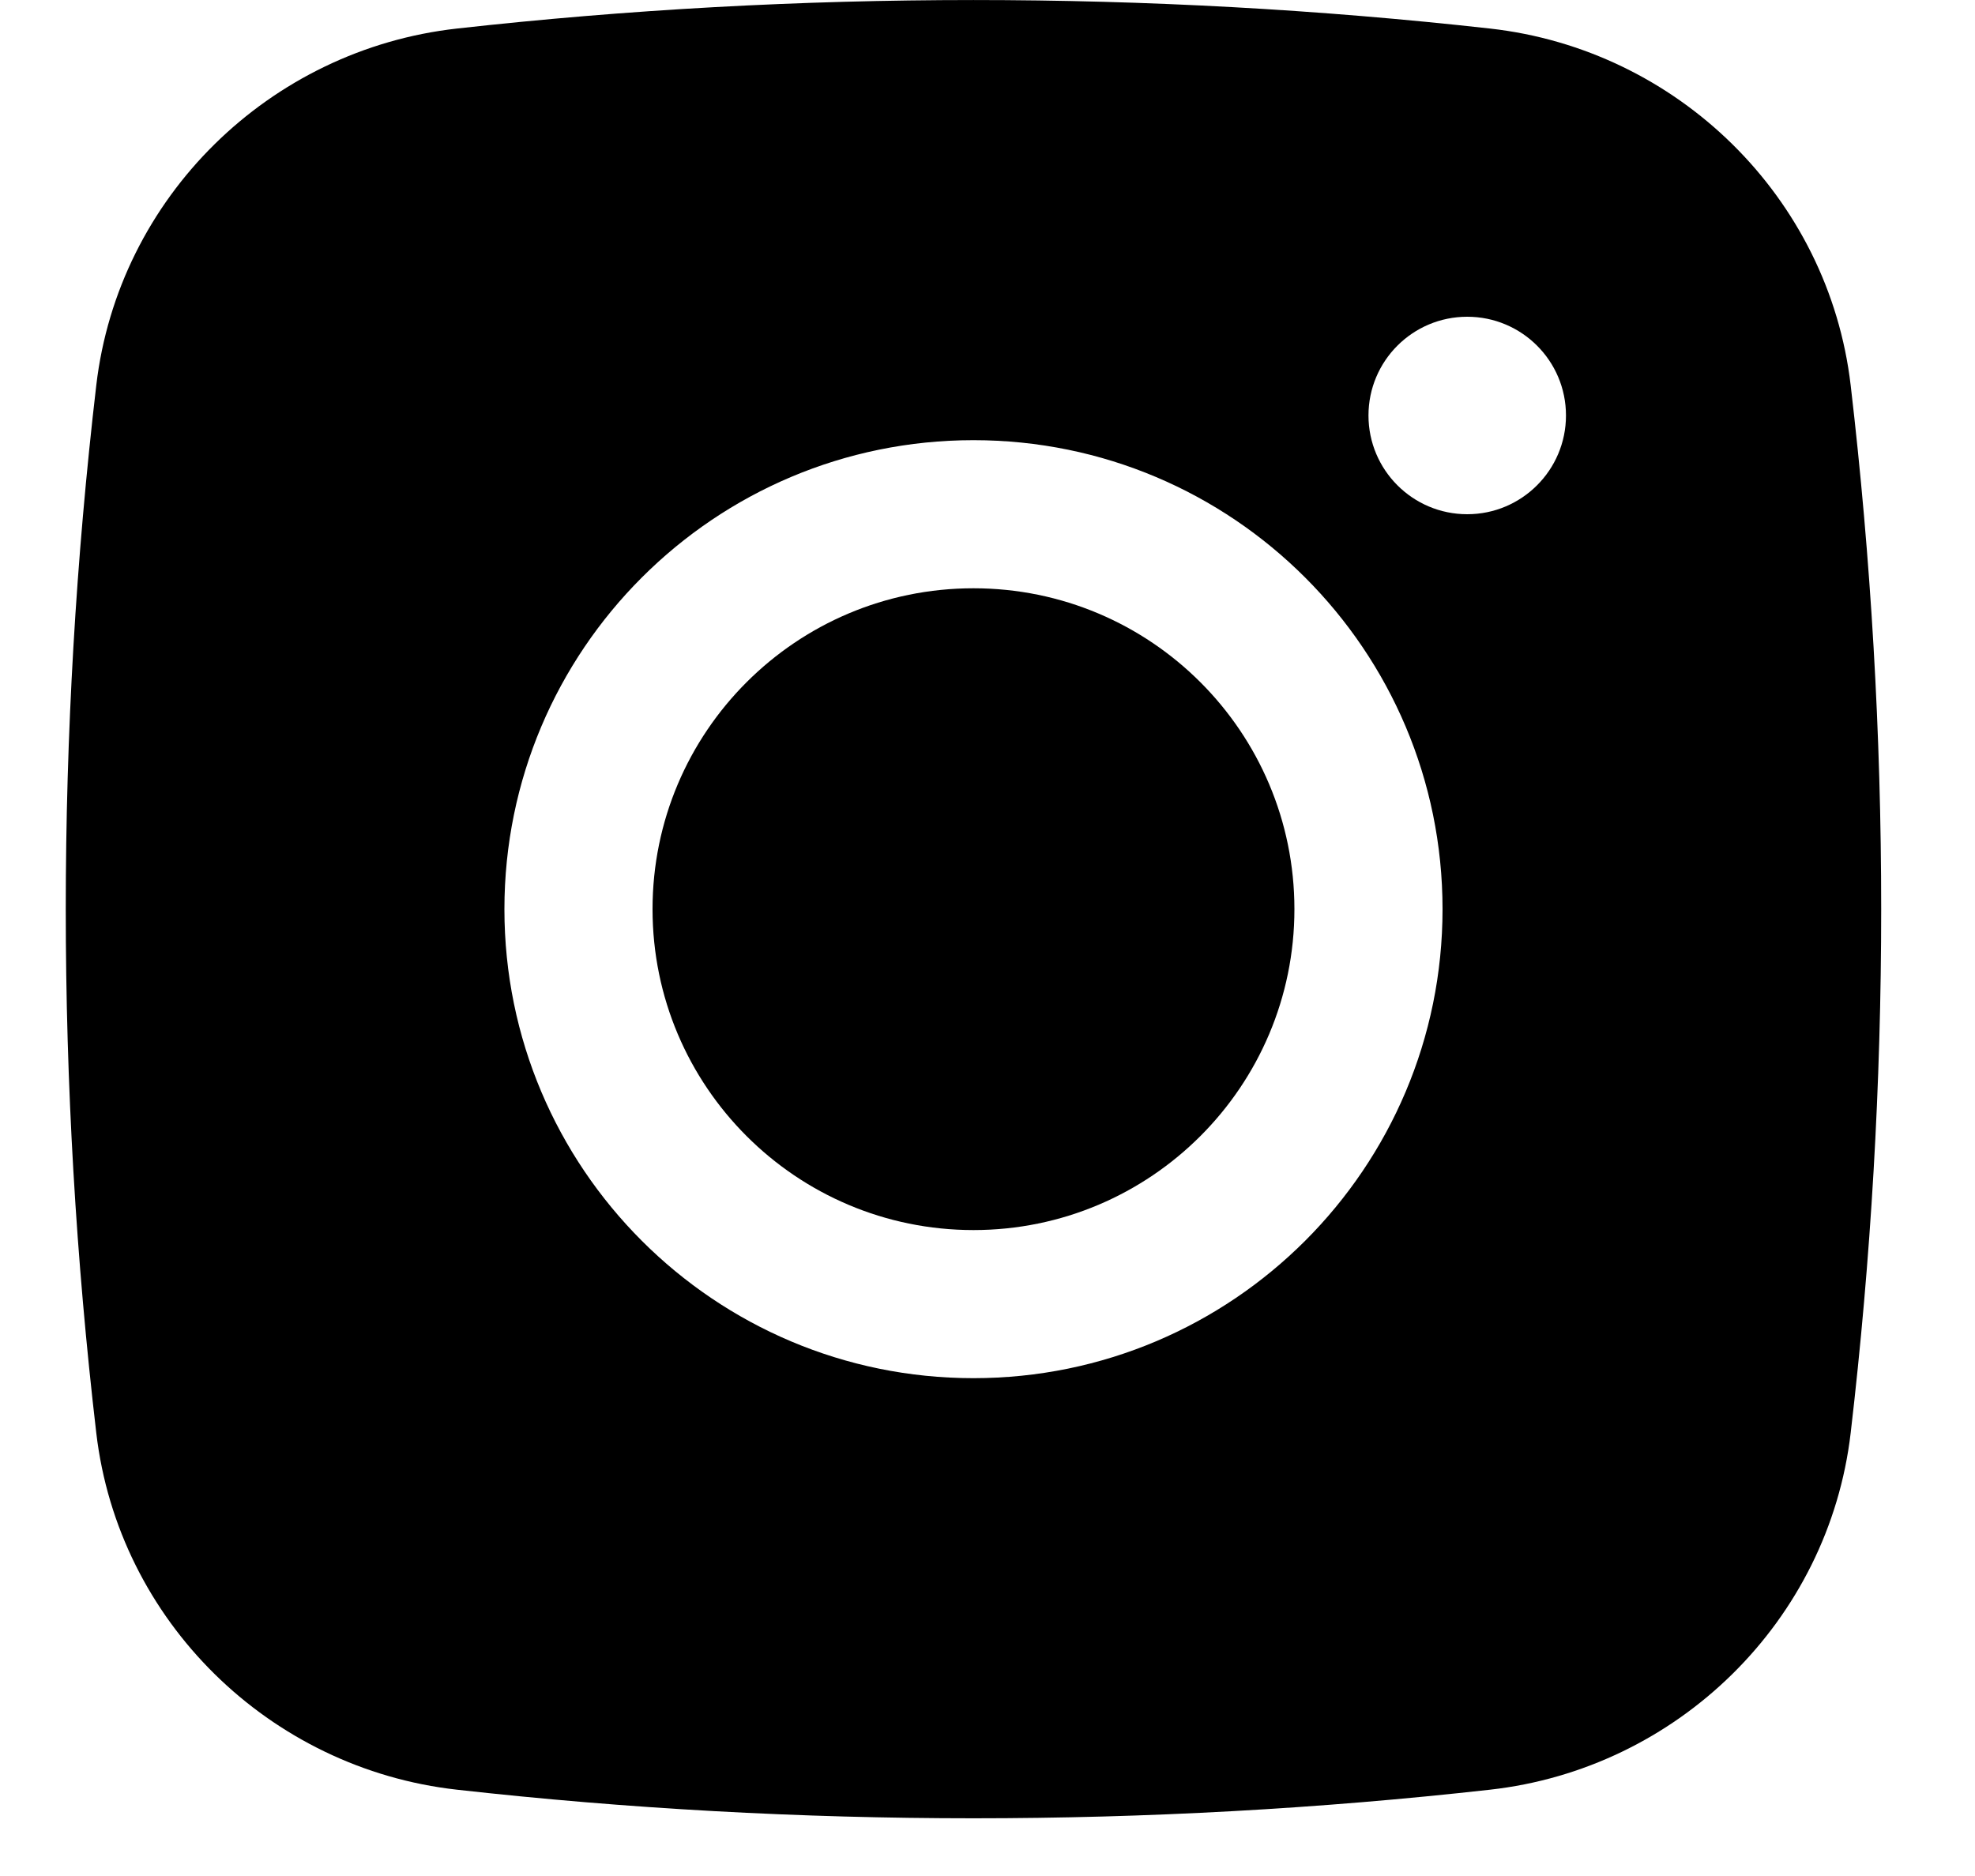
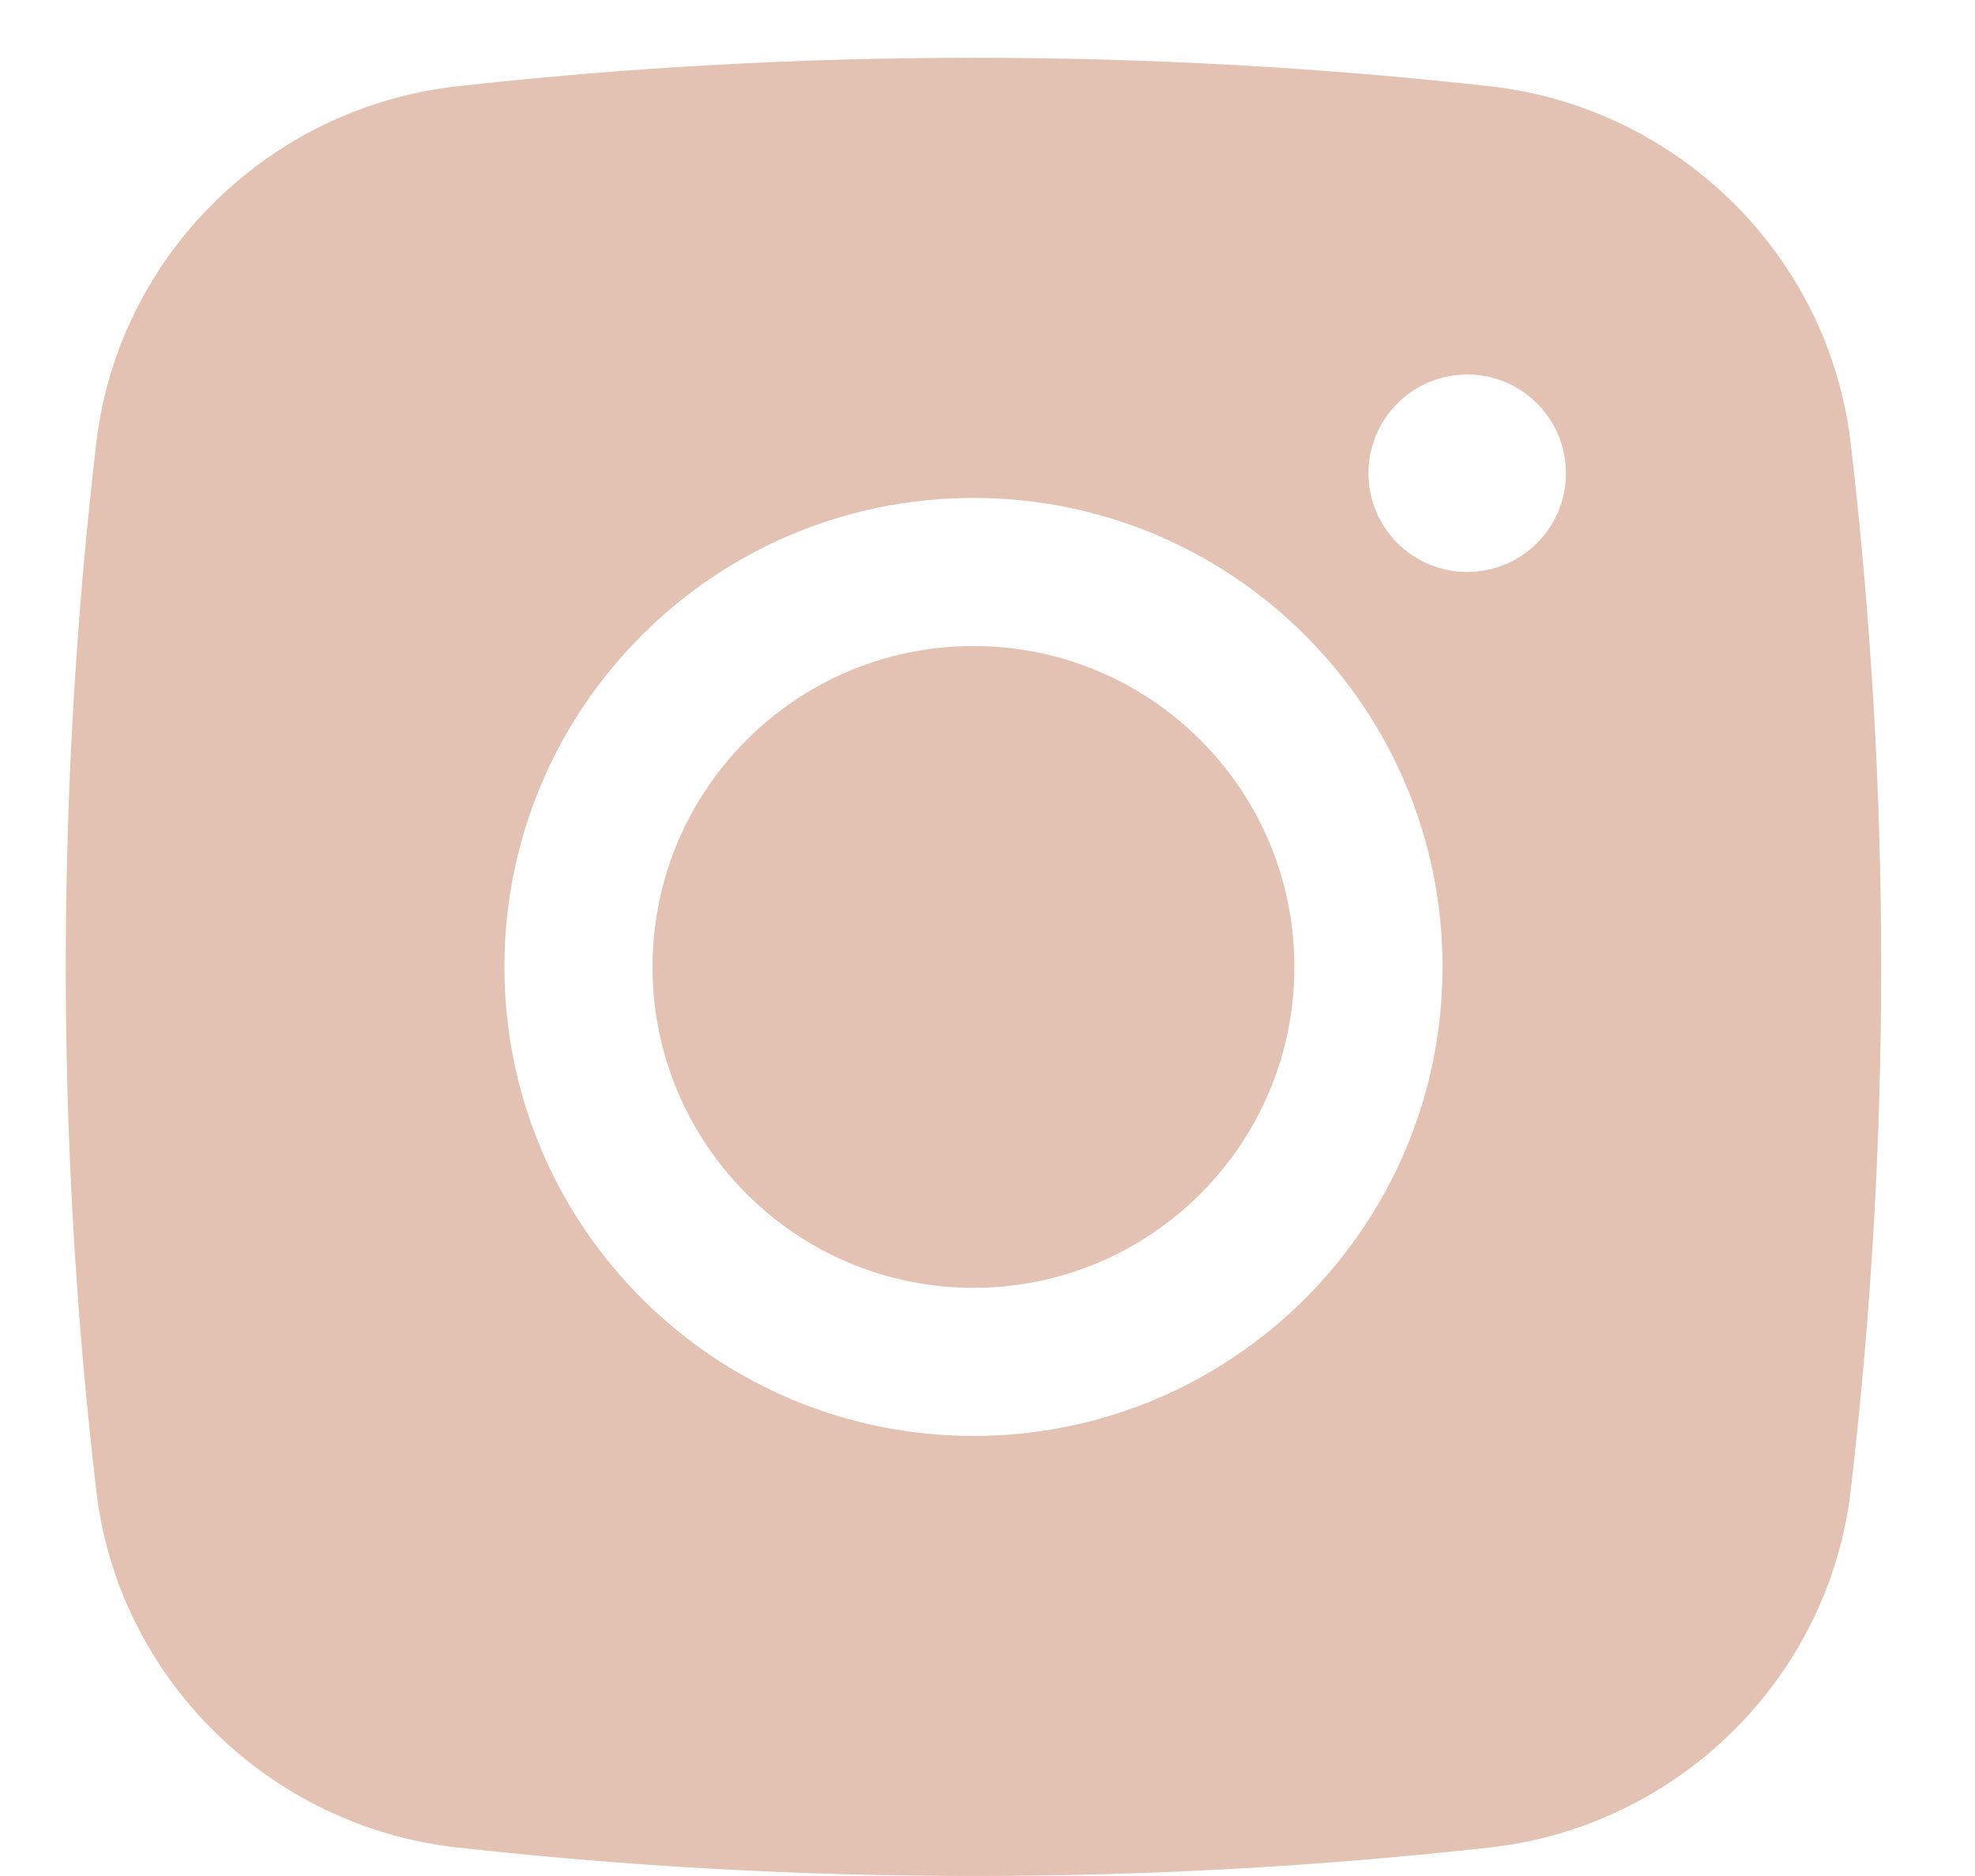
<svg xmlns="http://www.w3.org/2000/svg" width="20" height="19" viewBox="0 0 20 19" fill="none">
-   <path d="M9.858 5.958C8.063 5.958 6.608 7.413 6.608 9.208C6.608 11.002 8.063 12.458 9.858 12.458C11.653 12.458 13.108 11.002 13.108 9.208C13.108 7.413 11.653 5.958 9.858 5.958Z" fill="black" />
-   <path fill-rule="evenodd" clip-rule="evenodd" d="M4.628 0.289C8.076 -0.096 11.64 -0.096 15.088 0.289C16.987 0.501 18.518 1.997 18.741 3.902C19.153 7.427 19.153 10.988 18.741 14.513C18.518 16.418 16.987 17.914 15.088 18.126C11.64 18.512 8.076 18.512 4.628 18.126C2.729 17.914 1.198 16.418 0.975 14.513C0.563 10.988 0.563 7.427 0.975 3.902C1.198 1.997 2.729 0.501 4.628 0.289ZM14.858 3.208C14.306 3.208 13.858 3.655 13.858 4.208C13.858 4.76 14.306 5.208 14.858 5.208C15.41 5.208 15.858 4.76 15.858 4.208C15.858 3.655 15.41 3.208 14.858 3.208ZM5.108 9.208C5.108 6.584 7.235 4.458 9.858 4.458C12.481 4.458 14.608 6.584 14.608 9.208C14.608 11.831 12.481 13.958 9.858 13.958C7.235 13.958 5.108 11.831 5.108 9.208Z" fill="black" />
+   <path d="M9.858 6.543C8.063 6.543 6.608 7.998 6.608 9.793C6.608 11.588 8.063 13.043 9.858 13.043C11.653 13.043 13.108 11.588 13.108 9.793C13.108 7.998 11.653 6.543 9.858 6.543Z" fill="#E3C2B3" />
+   <path fill-rule="evenodd" clip-rule="evenodd" d="M4.628 0.874C8.076 0.489 11.64 0.489 15.088 0.874C16.987 1.086 18.518 2.582 18.741 4.487C19.153 8.012 19.153 11.573 18.741 15.098C18.518 17.003 16.987 18.499 15.088 18.711C11.64 19.096 8.076 19.096 4.628 18.711C2.729 18.499 1.198 17.003 0.975 15.098C0.563 11.573 0.563 8.012 0.975 4.487C1.198 2.582 2.729 1.086 4.628 0.874ZM14.858 3.793C14.306 3.793 13.858 4.24 13.858 4.793C13.858 5.345 14.306 5.793 14.858 5.793C15.41 5.793 15.858 5.345 15.858 4.793C15.858 4.24 15.41 3.793 14.858 3.793ZM5.108 9.793C5.108 7.169 7.235 5.043 9.858 5.043C12.481 5.043 14.608 7.169 14.608 9.793C14.608 12.416 12.481 14.543 9.858 14.543C7.235 14.543 5.108 12.416 5.108 9.793Z" fill="#E3C2B3" />
</svg>
